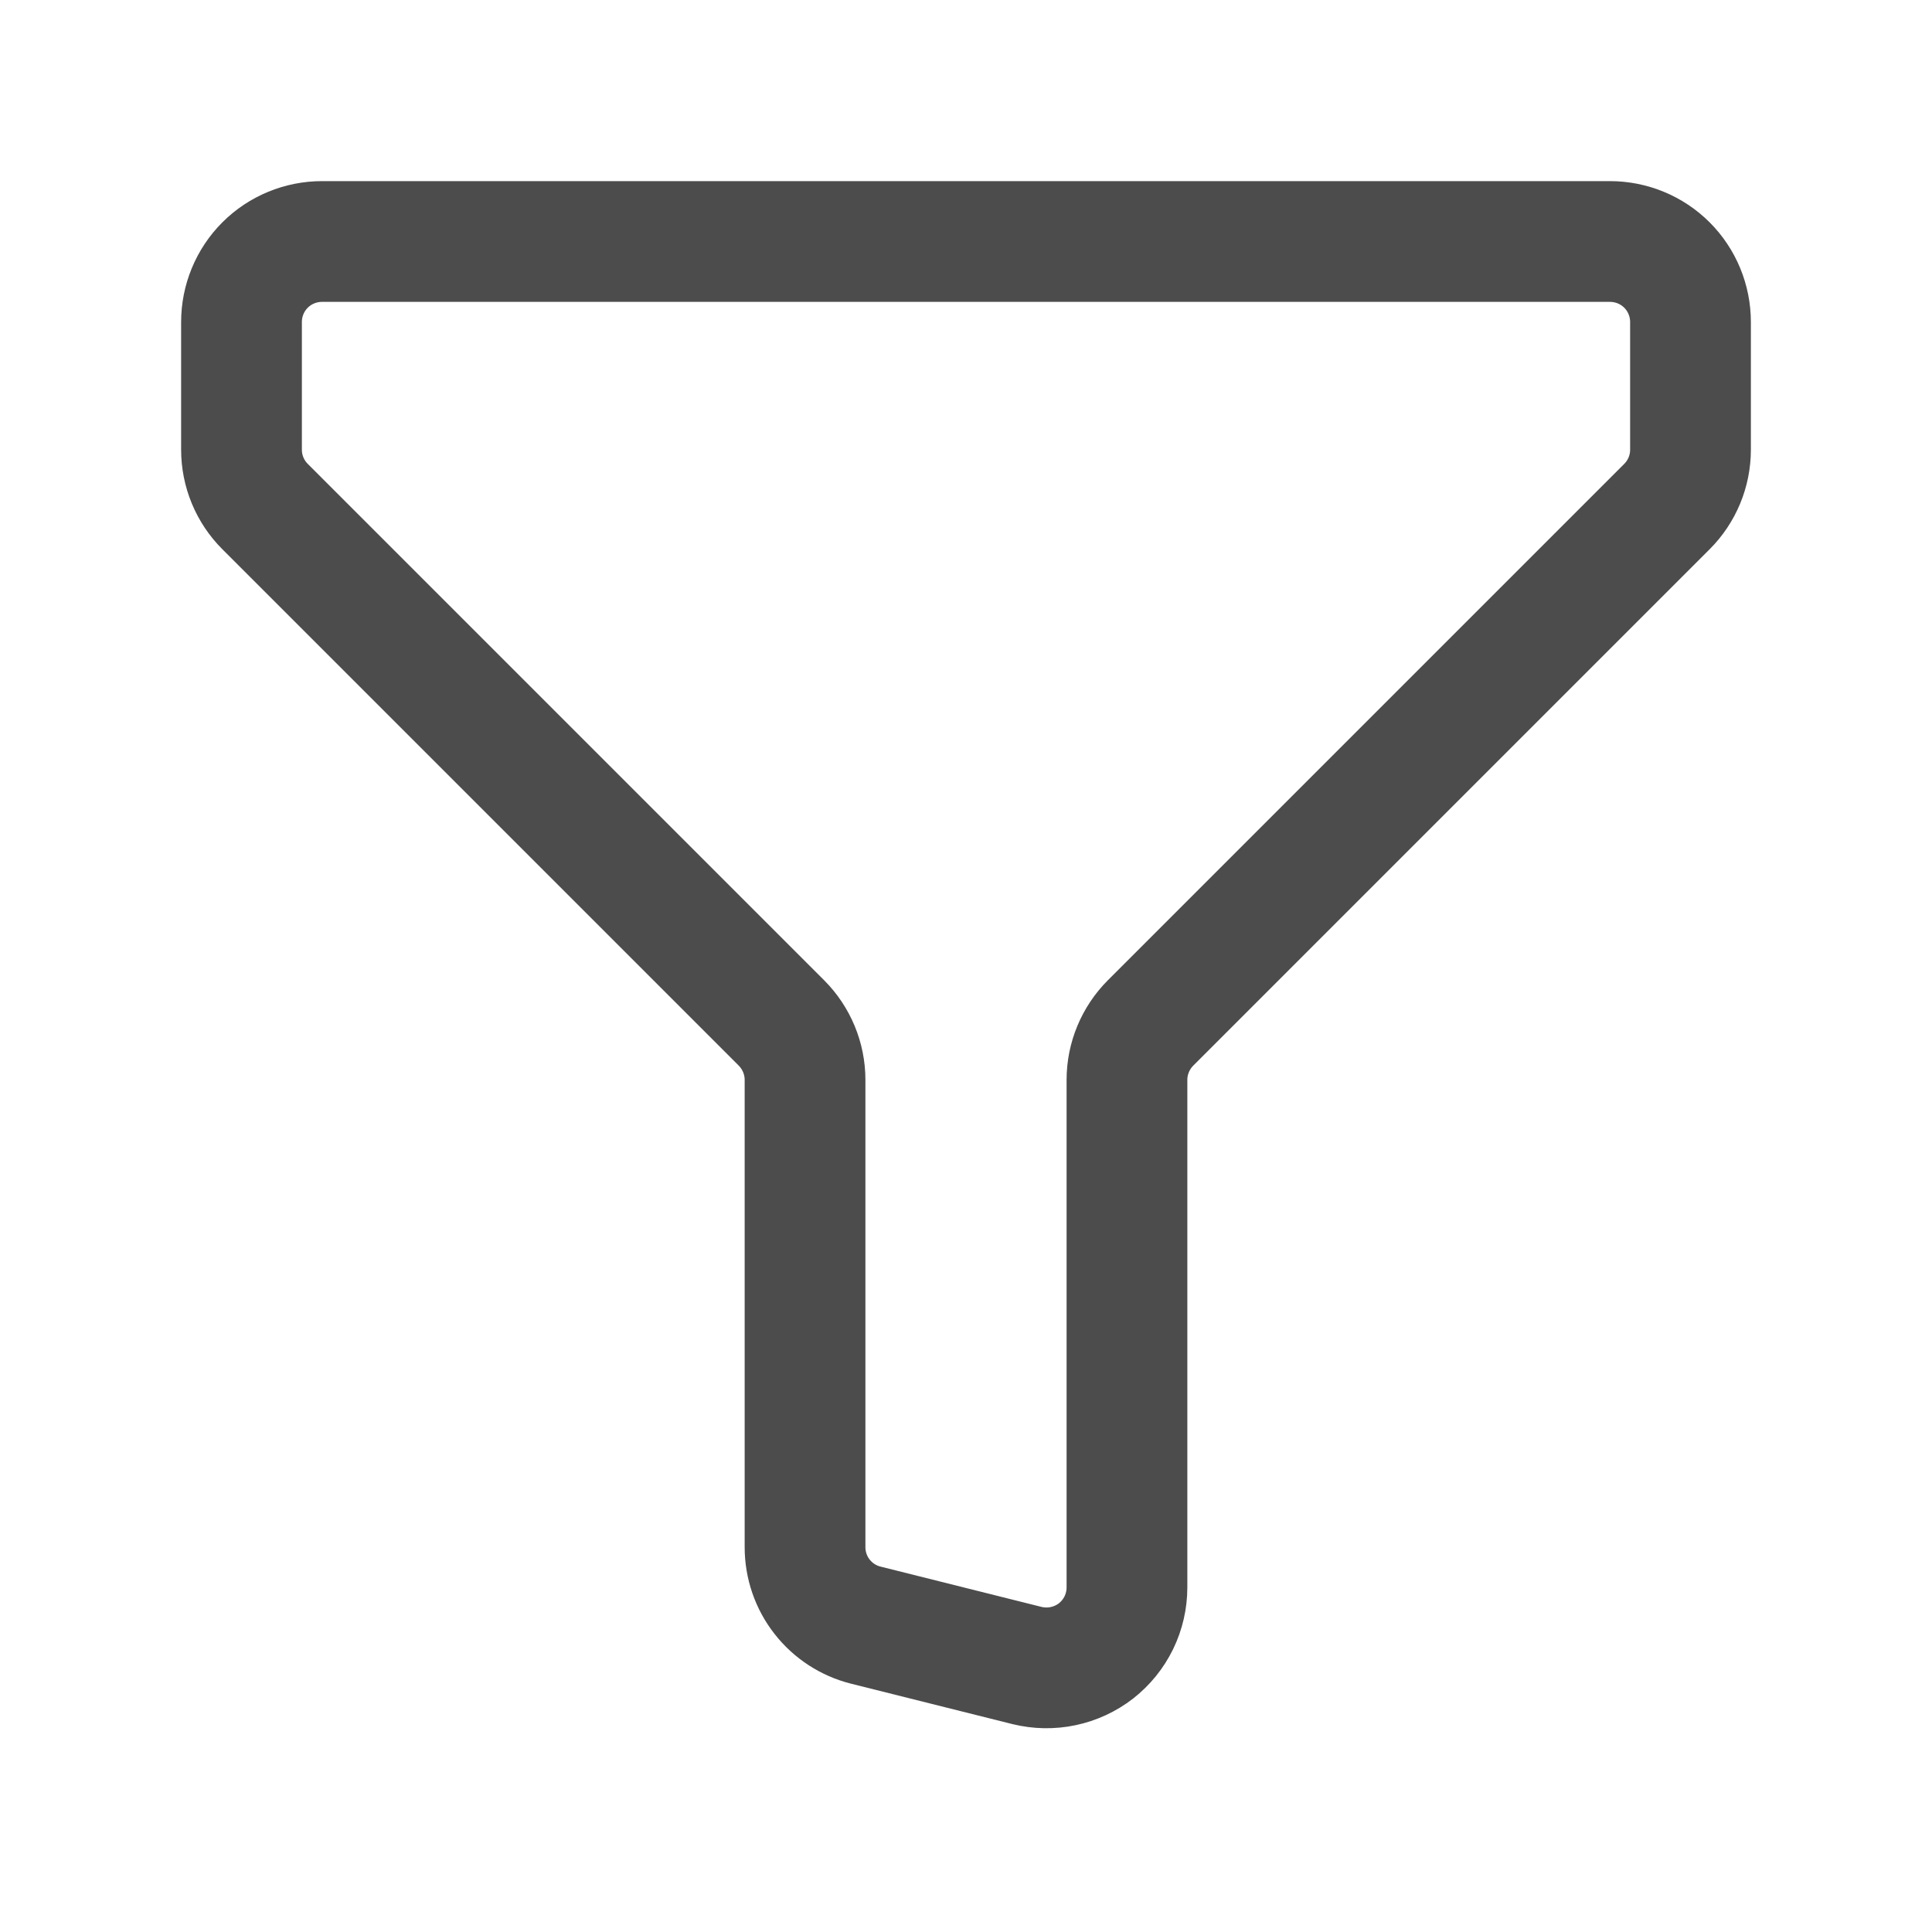
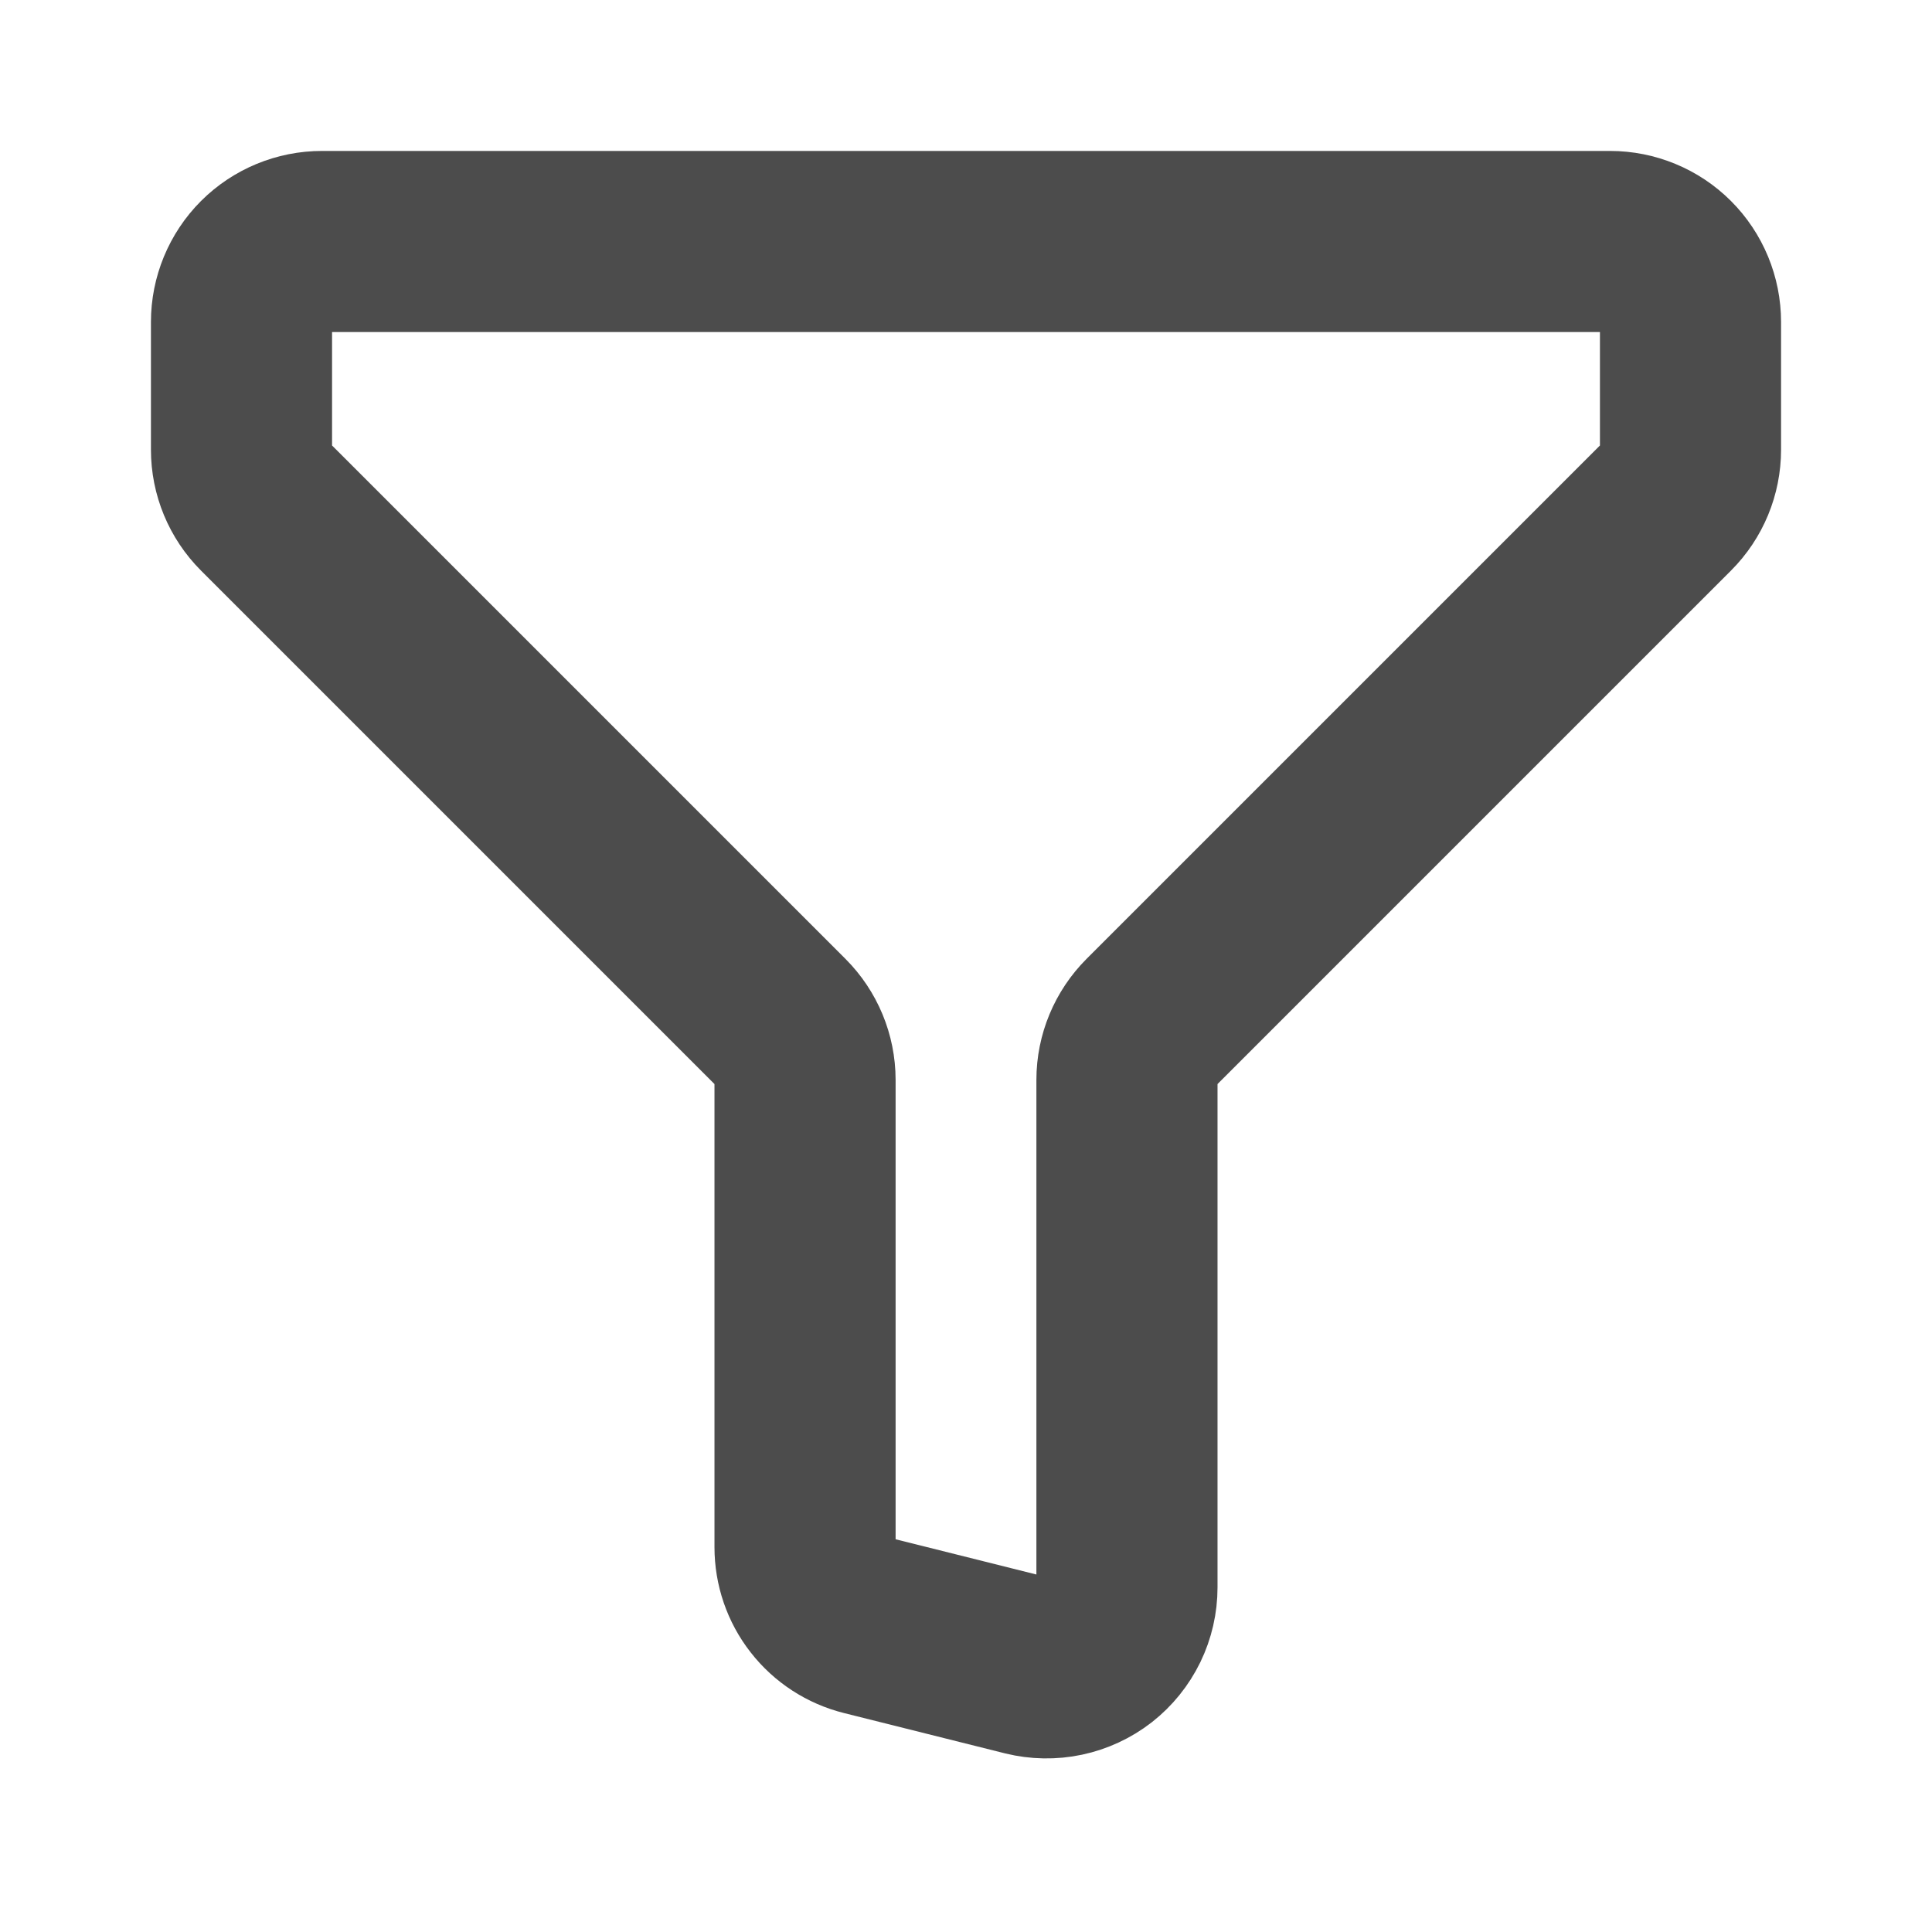
<svg xmlns="http://www.w3.org/2000/svg" width="16" height="16" viewBox="0 0 16 16" fill="none">
-   <path d="M2.667 2H13.333C13.51 2 13.68 2.07 13.805 2.195C13.93 2.32 14 2.49 14 2.667V3.724C14 3.901 13.93 4.07 13.805 4.195L9.529 8.471C9.404 8.596 9.333 8.766 9.333 8.943V13.146C9.333 13.247 9.31 13.347 9.266 13.438C9.221 13.53 9.157 13.609 9.077 13.672C8.997 13.734 8.904 13.777 8.805 13.798C8.706 13.819 8.603 13.817 8.505 13.793L7.171 13.459C7.027 13.423 6.899 13.34 6.808 13.223C6.716 13.106 6.667 12.961 6.667 12.813V8.943C6.667 8.766 6.596 8.596 6.471 8.471L2.195 4.195C2.07 4.07 2 3.901 2 3.724V2.667C2 2.49 2.07 2.32 2.195 2.195C2.32 2.07 2.49 2 2.667 2Z" stroke="black" stroke-opacity="0.7" stroke-linecap="round" stroke-linejoin="round" />
+   <path d="M2.667 2H13.333C13.51 2 13.68 2.07 13.805 2.195C13.93 2.32 14 2.49 14 2.667V3.724C14 3.901 13.93 4.07 13.805 4.195L9.529 8.471C9.404 8.596 9.333 8.766 9.333 8.943V13.146C9.333 13.247 9.31 13.347 9.266 13.438C9.221 13.53 9.157 13.609 9.077 13.672C8.997 13.734 8.904 13.777 8.805 13.798C8.706 13.819 8.603 13.817 8.505 13.793L7.171 13.459C7.027 13.423 6.899 13.34 6.808 13.223C6.716 13.106 6.667 12.961 6.667 12.813V8.943C6.667 8.766 6.596 8.596 6.471 8.471L2.195 4.195C2.07 4.07 2 3.901 2 3.724V2.667C2 2.49 2.07 2.32 2.195 2.195C2.32 2.07 2.49 2 2.667 2Z" stroke="black" stroke-opacity="0.7" stroke-width="1.5" stroke-linecap="round" stroke-linejoin="round" />
</svg>
